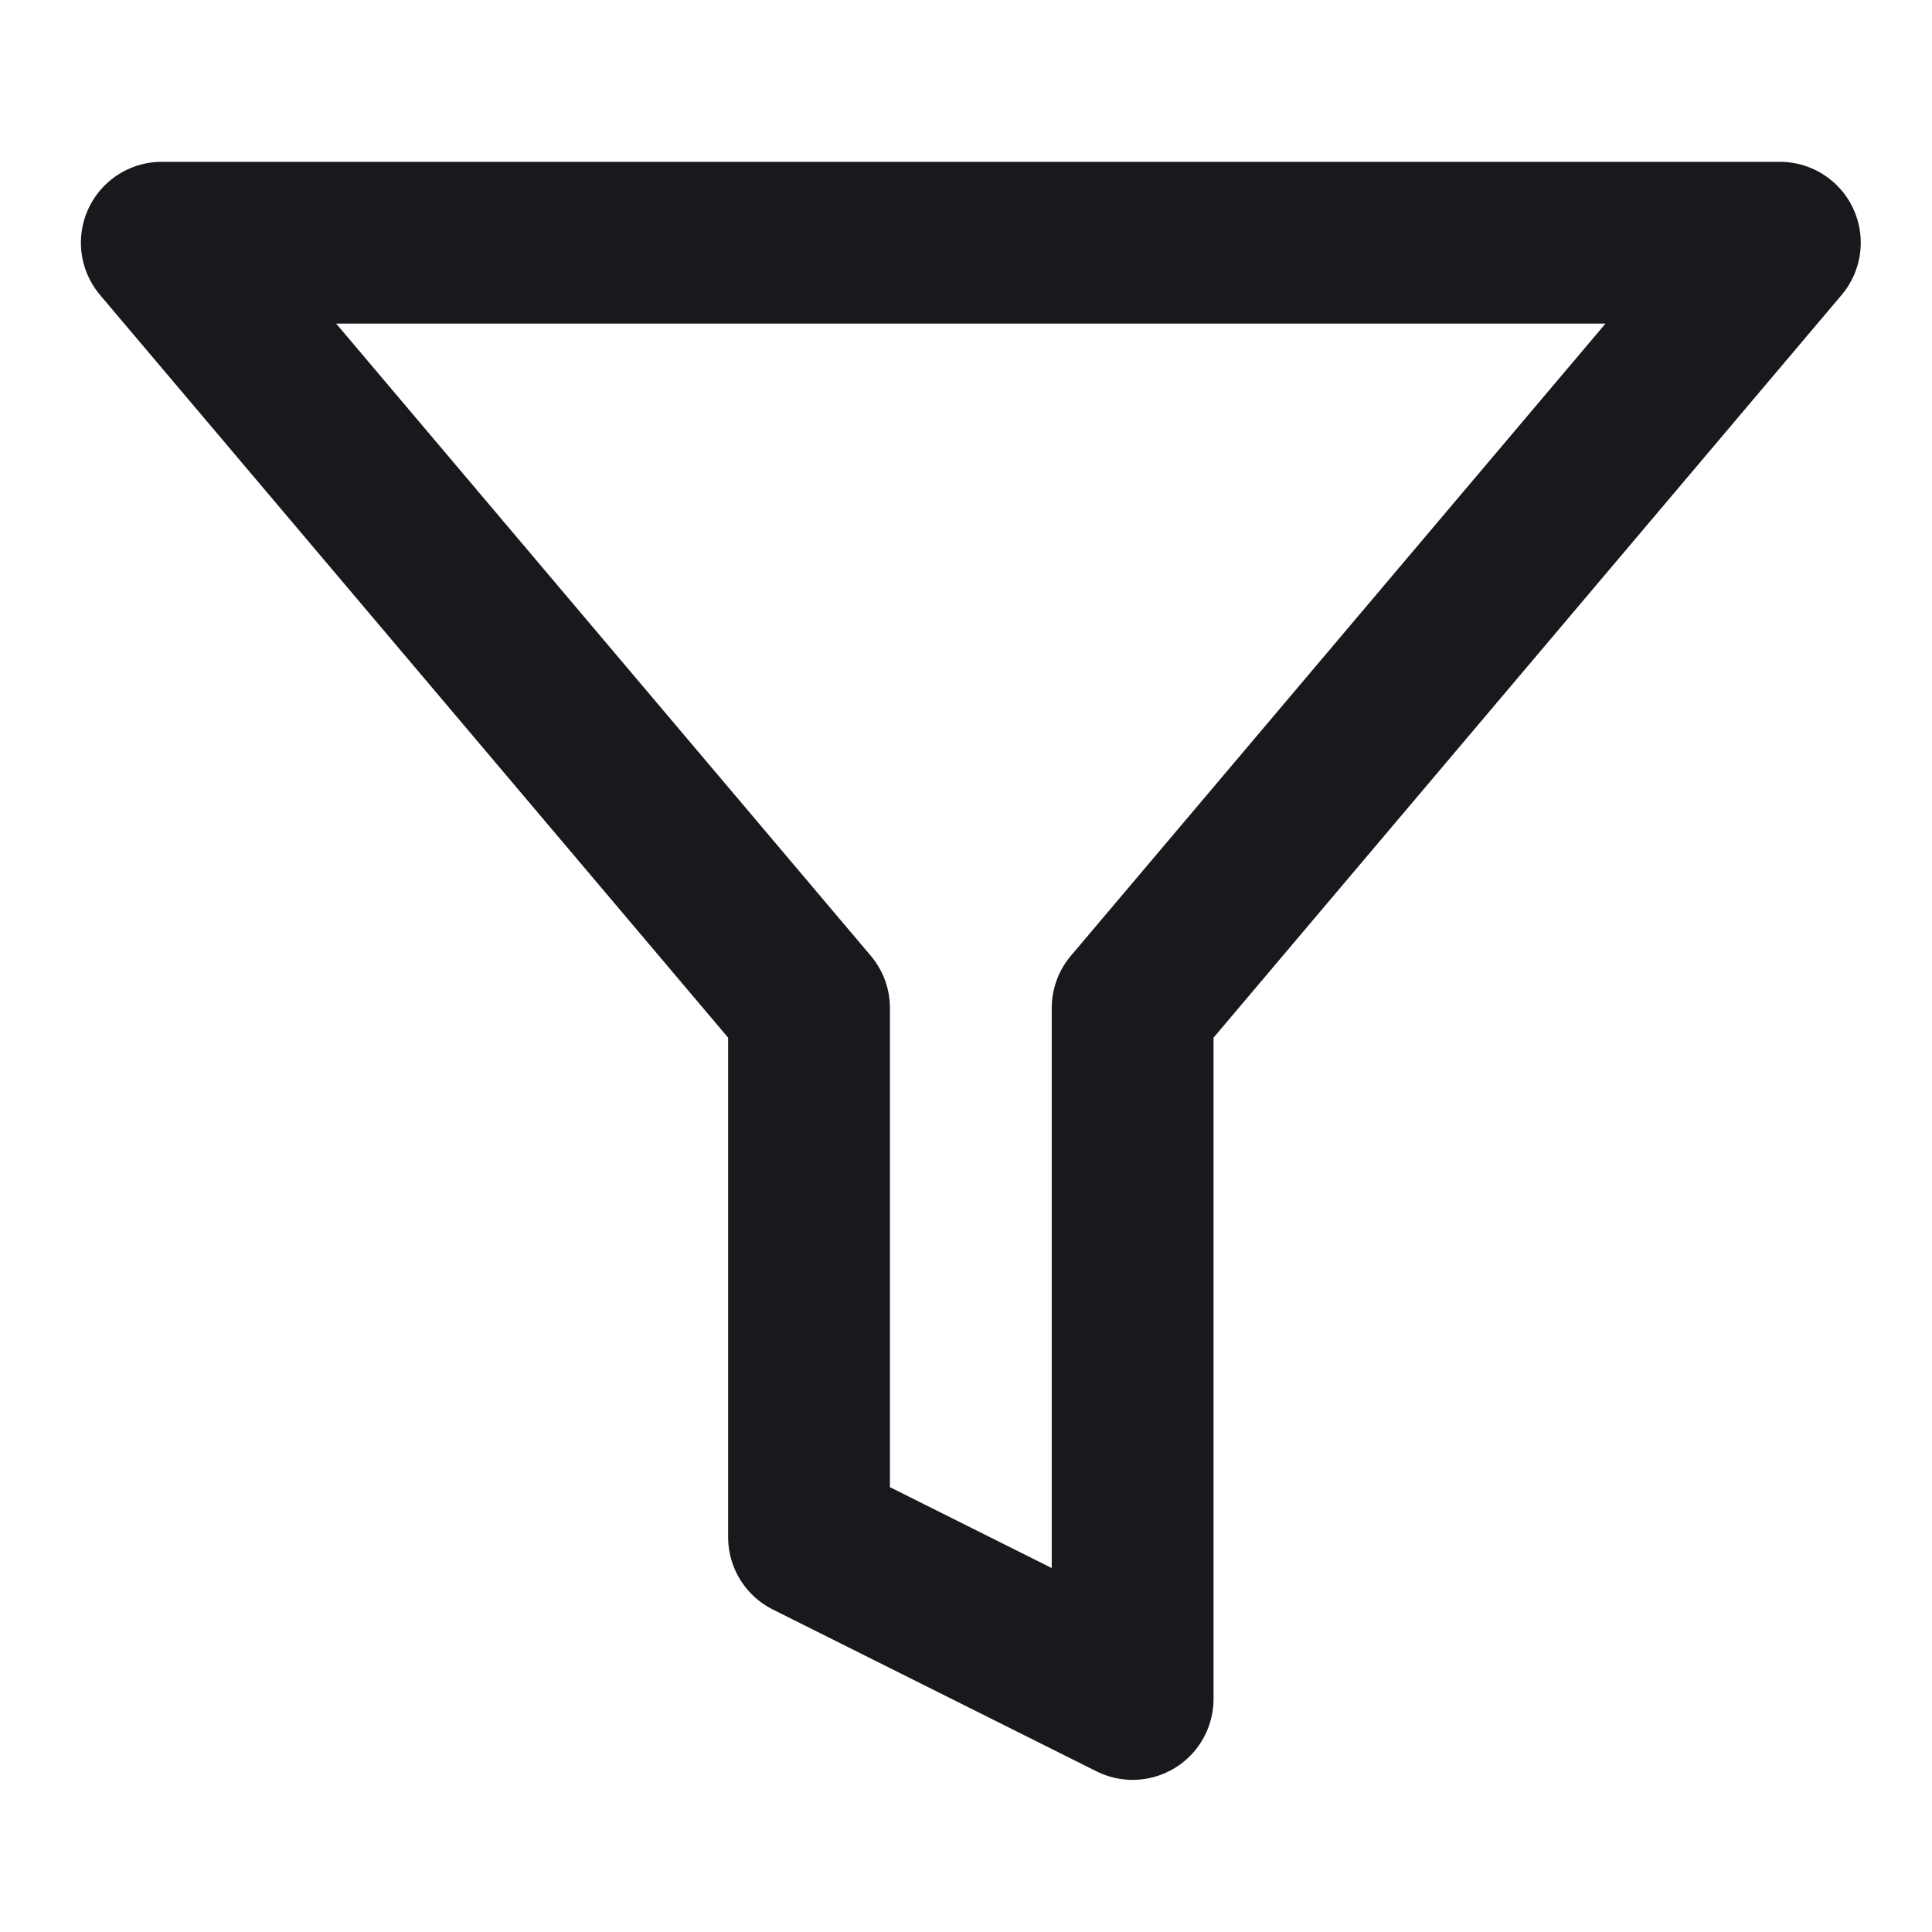
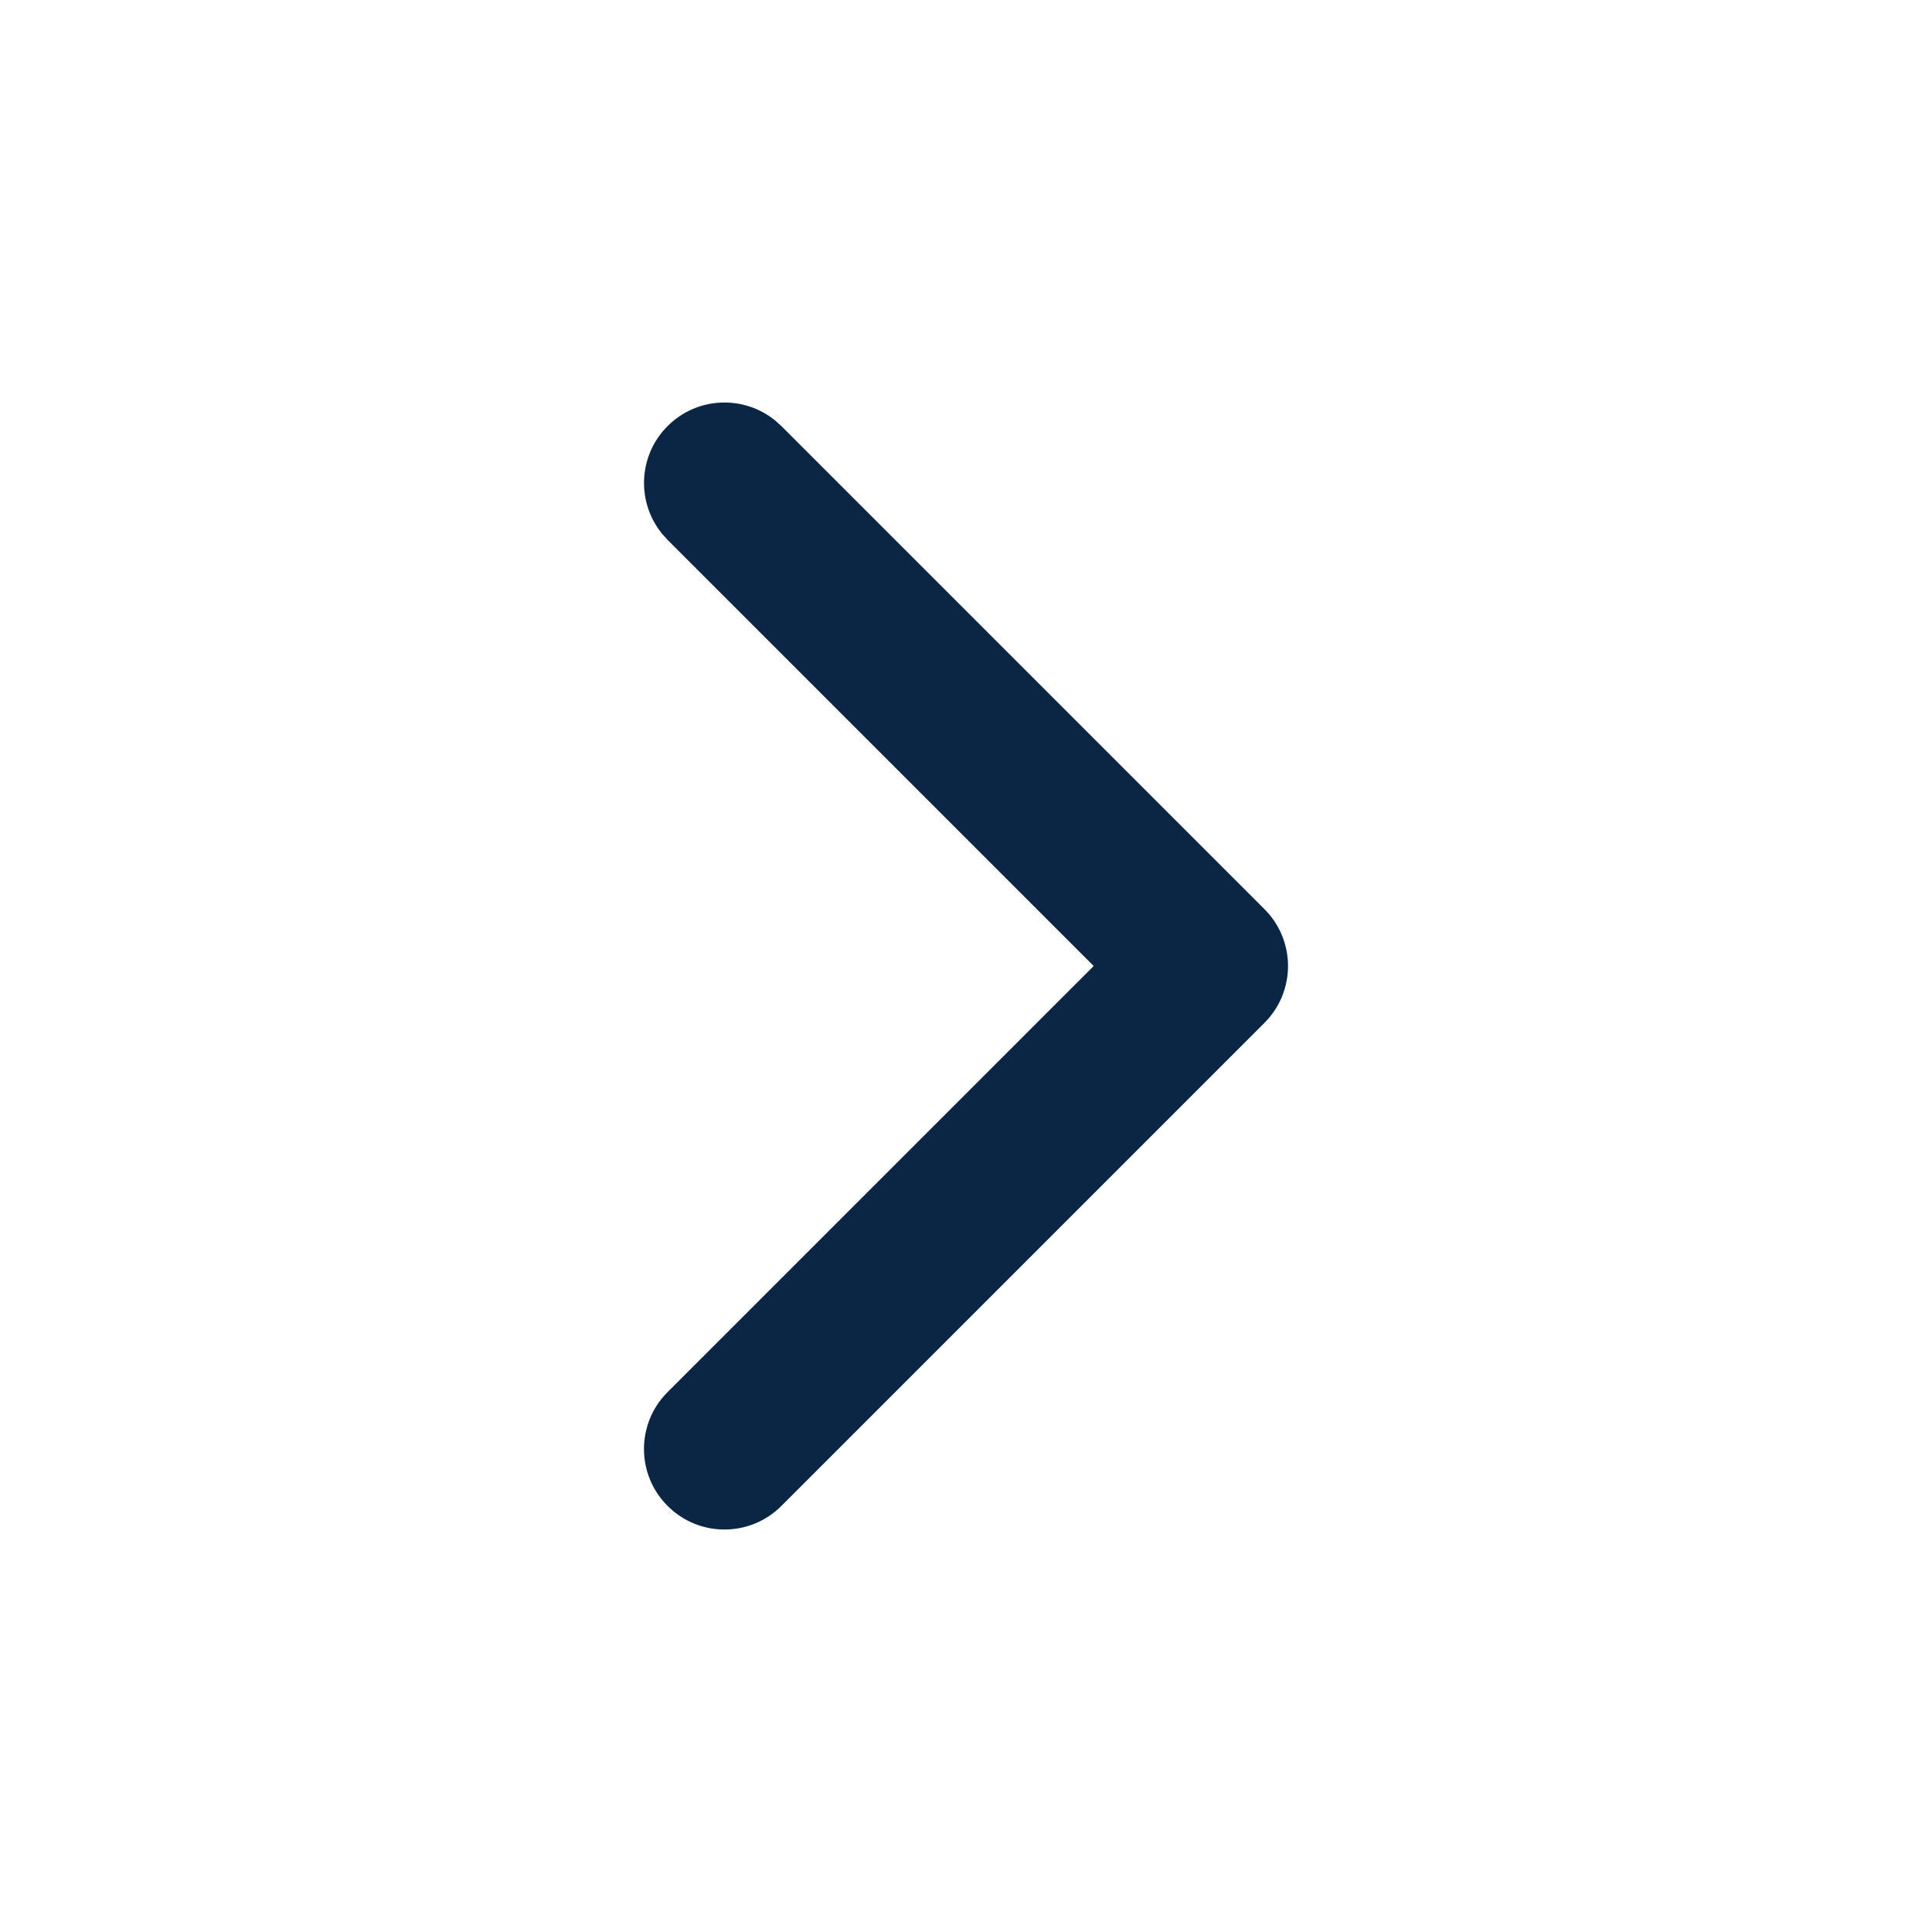
- <svg xmlns="http://www.w3.org/2000/svg" viewBox="0 0 16 16">
-   <g transform="matrix(0.67 0 0 0.67 0 0)">
+ <svg xmlns="http://www.w3.org/2000/svg" width="12" height="12" viewBox="0 0 12 12">
+   <g transform="matrix(1 0 0 1 0 0)">
    <g style="">
-       <g transform="matrix(1 0 0 1 12 12)">
-         <polygon style="stroke: rgb(23,25,28); stroke-width: 2; stroke-dasharray: none; stroke-linecap: round; stroke-dashoffset: 0; stroke-linejoin: round; stroke-miterlimit: 4; fill: none; fill-rule: nonzero; opacity: 1;" points="10,-9 -10,-9 -2,0.46 -2,7 2,9 2,0.46 10,-9 " />
+       <g transform="matrix(0.5 0 0 0.5 6 6)">
+         <path style="stroke: none; stroke-width: 1; stroke-dasharray: none; stroke-linecap: butt; stroke-dashoffset: 0; stroke-linejoin: miter; stroke-miterlimit: 4; fill: rgb(11,37,69); fill-rule: nonzero; opacity: 1;" transform=" translate(-12, -12)" d="M 8.293 5.293 C 8.659 4.927 9.238 4.904 9.631 5.225 L 9.707 5.293 L 15.707 11.293 C 16.098 11.684 16.098 12.316 15.707 12.707 L 9.707 18.707 C 9.316 19.098 8.683 19.098 8.293 18.707 C 7.902 18.317 7.902 17.683 8.293 17.293 L 13.586 12 L 8.293 6.707 L 8.225 6.631 C 7.904 6.238 7.927 5.659 8.293 5.293 Z" stroke-linecap="round" />
      </g>
    </g>
  </g>
</svg>
